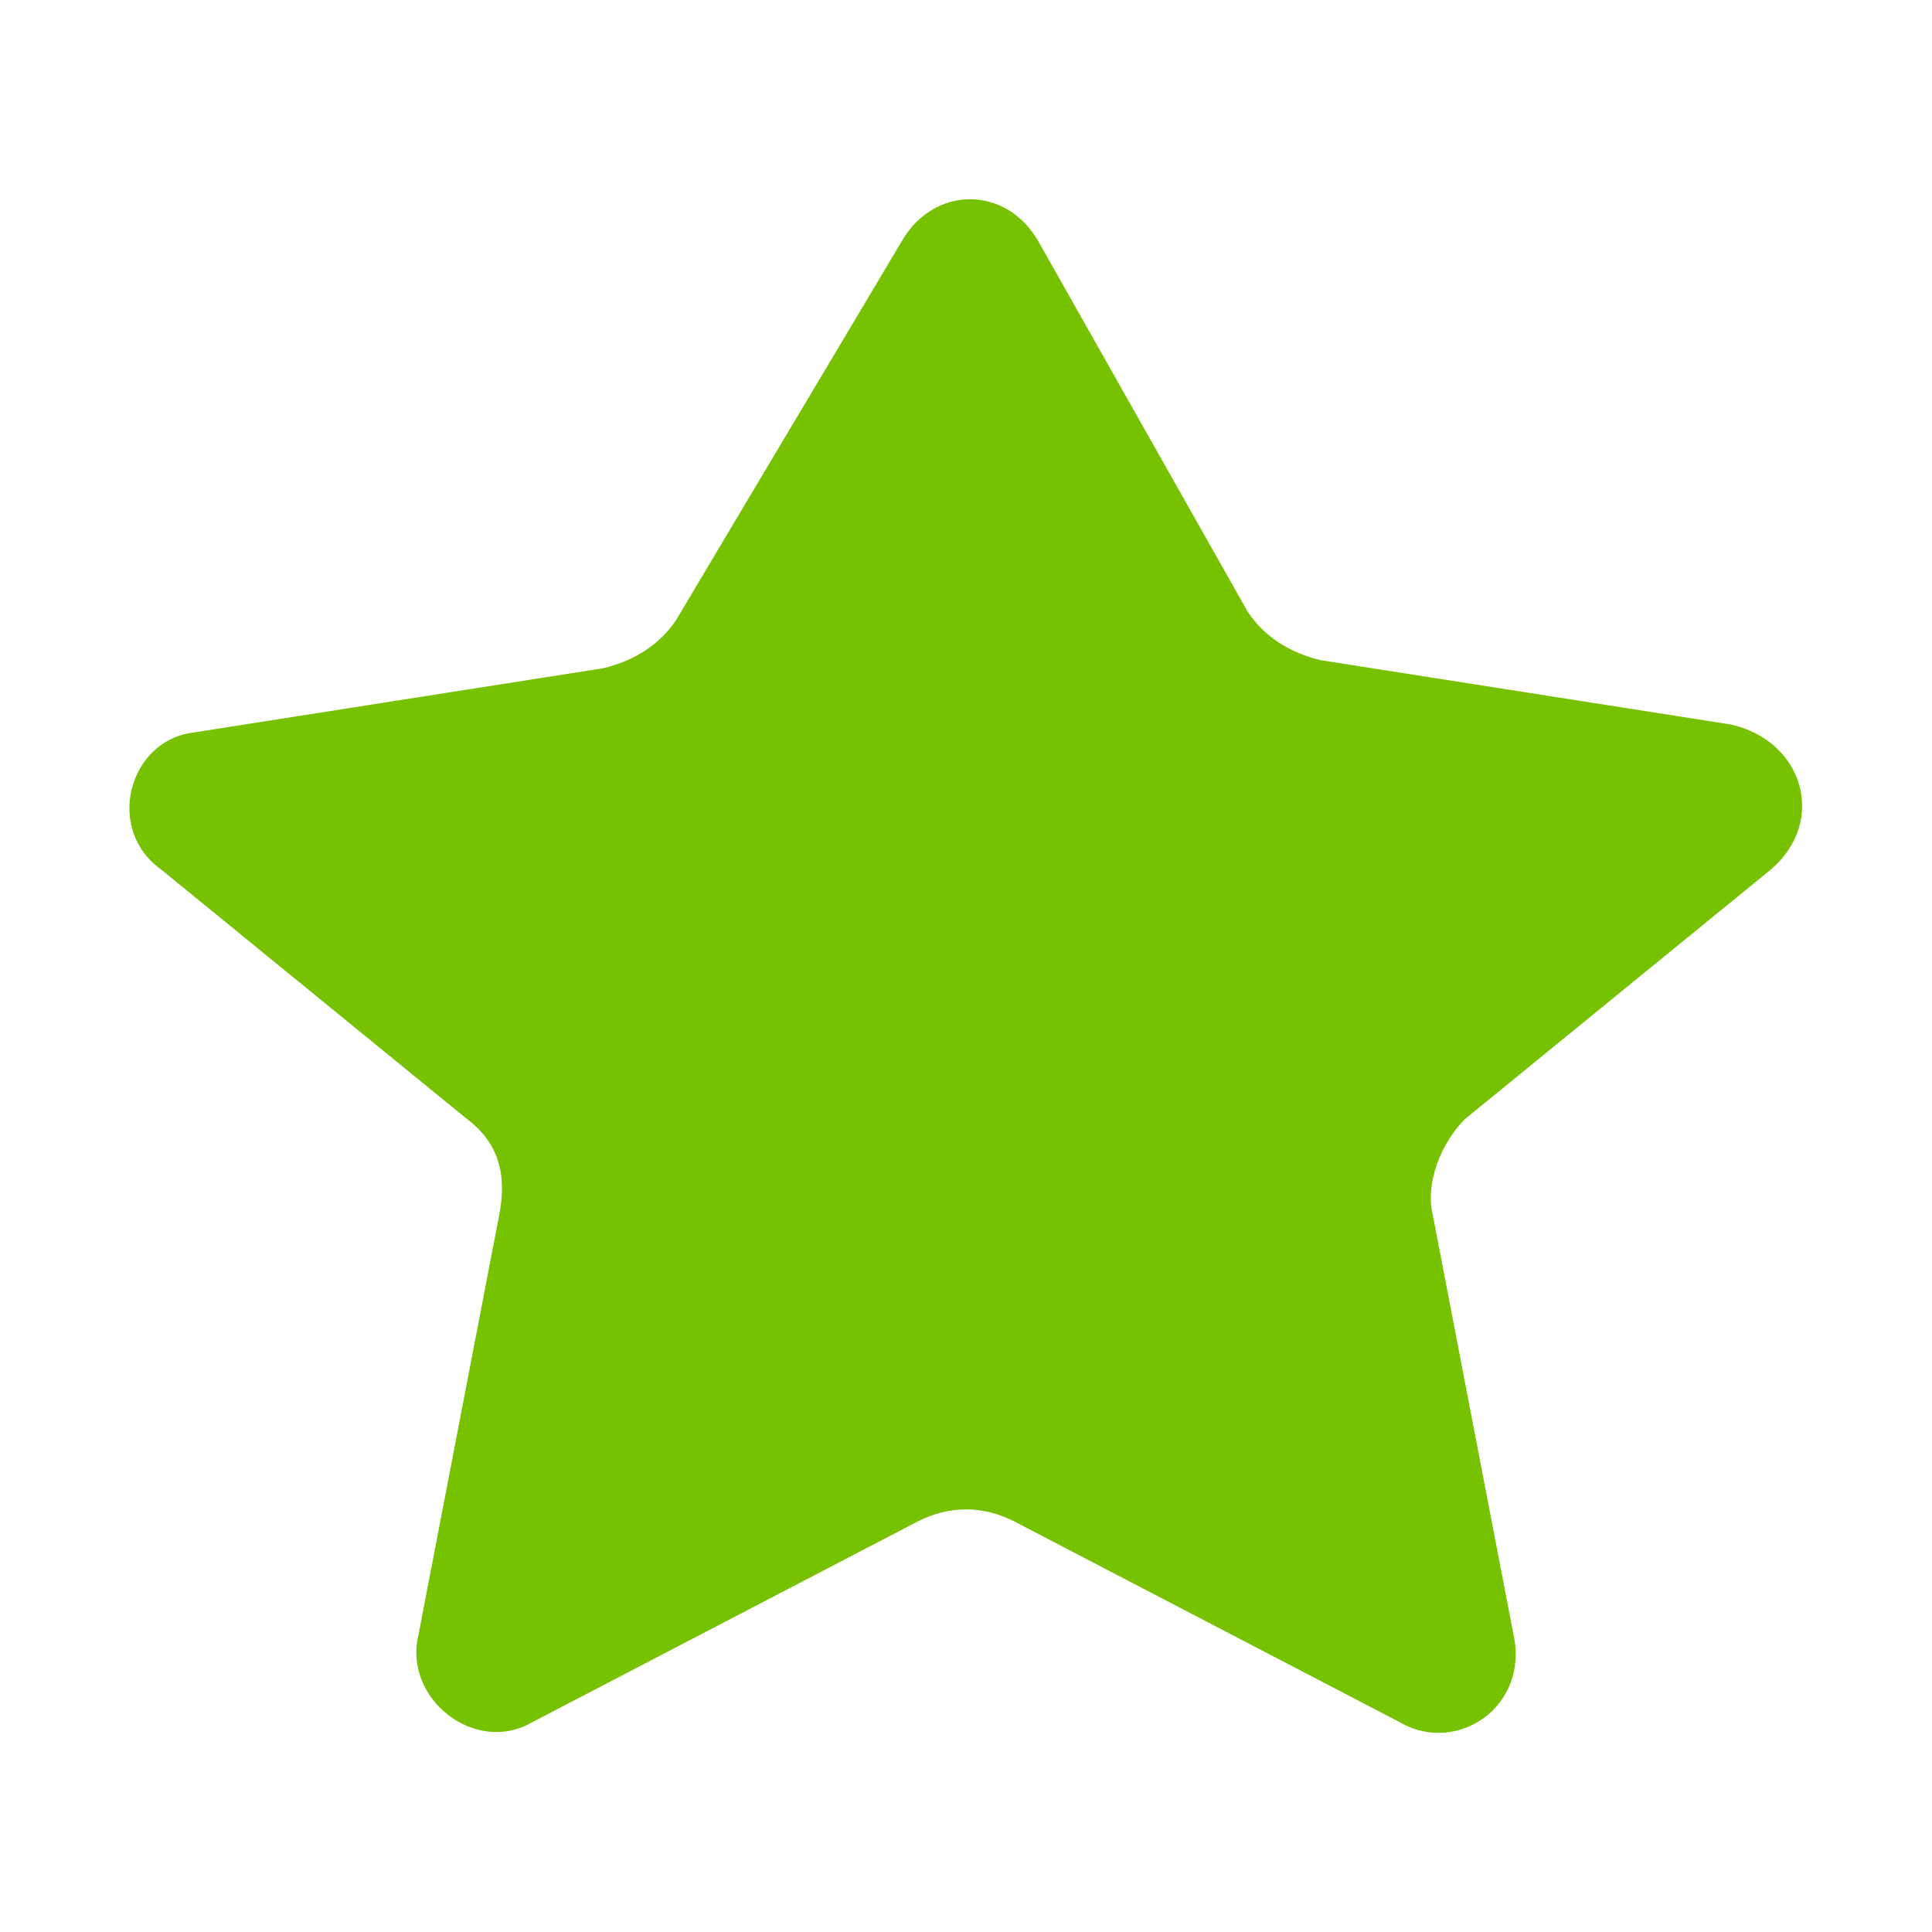
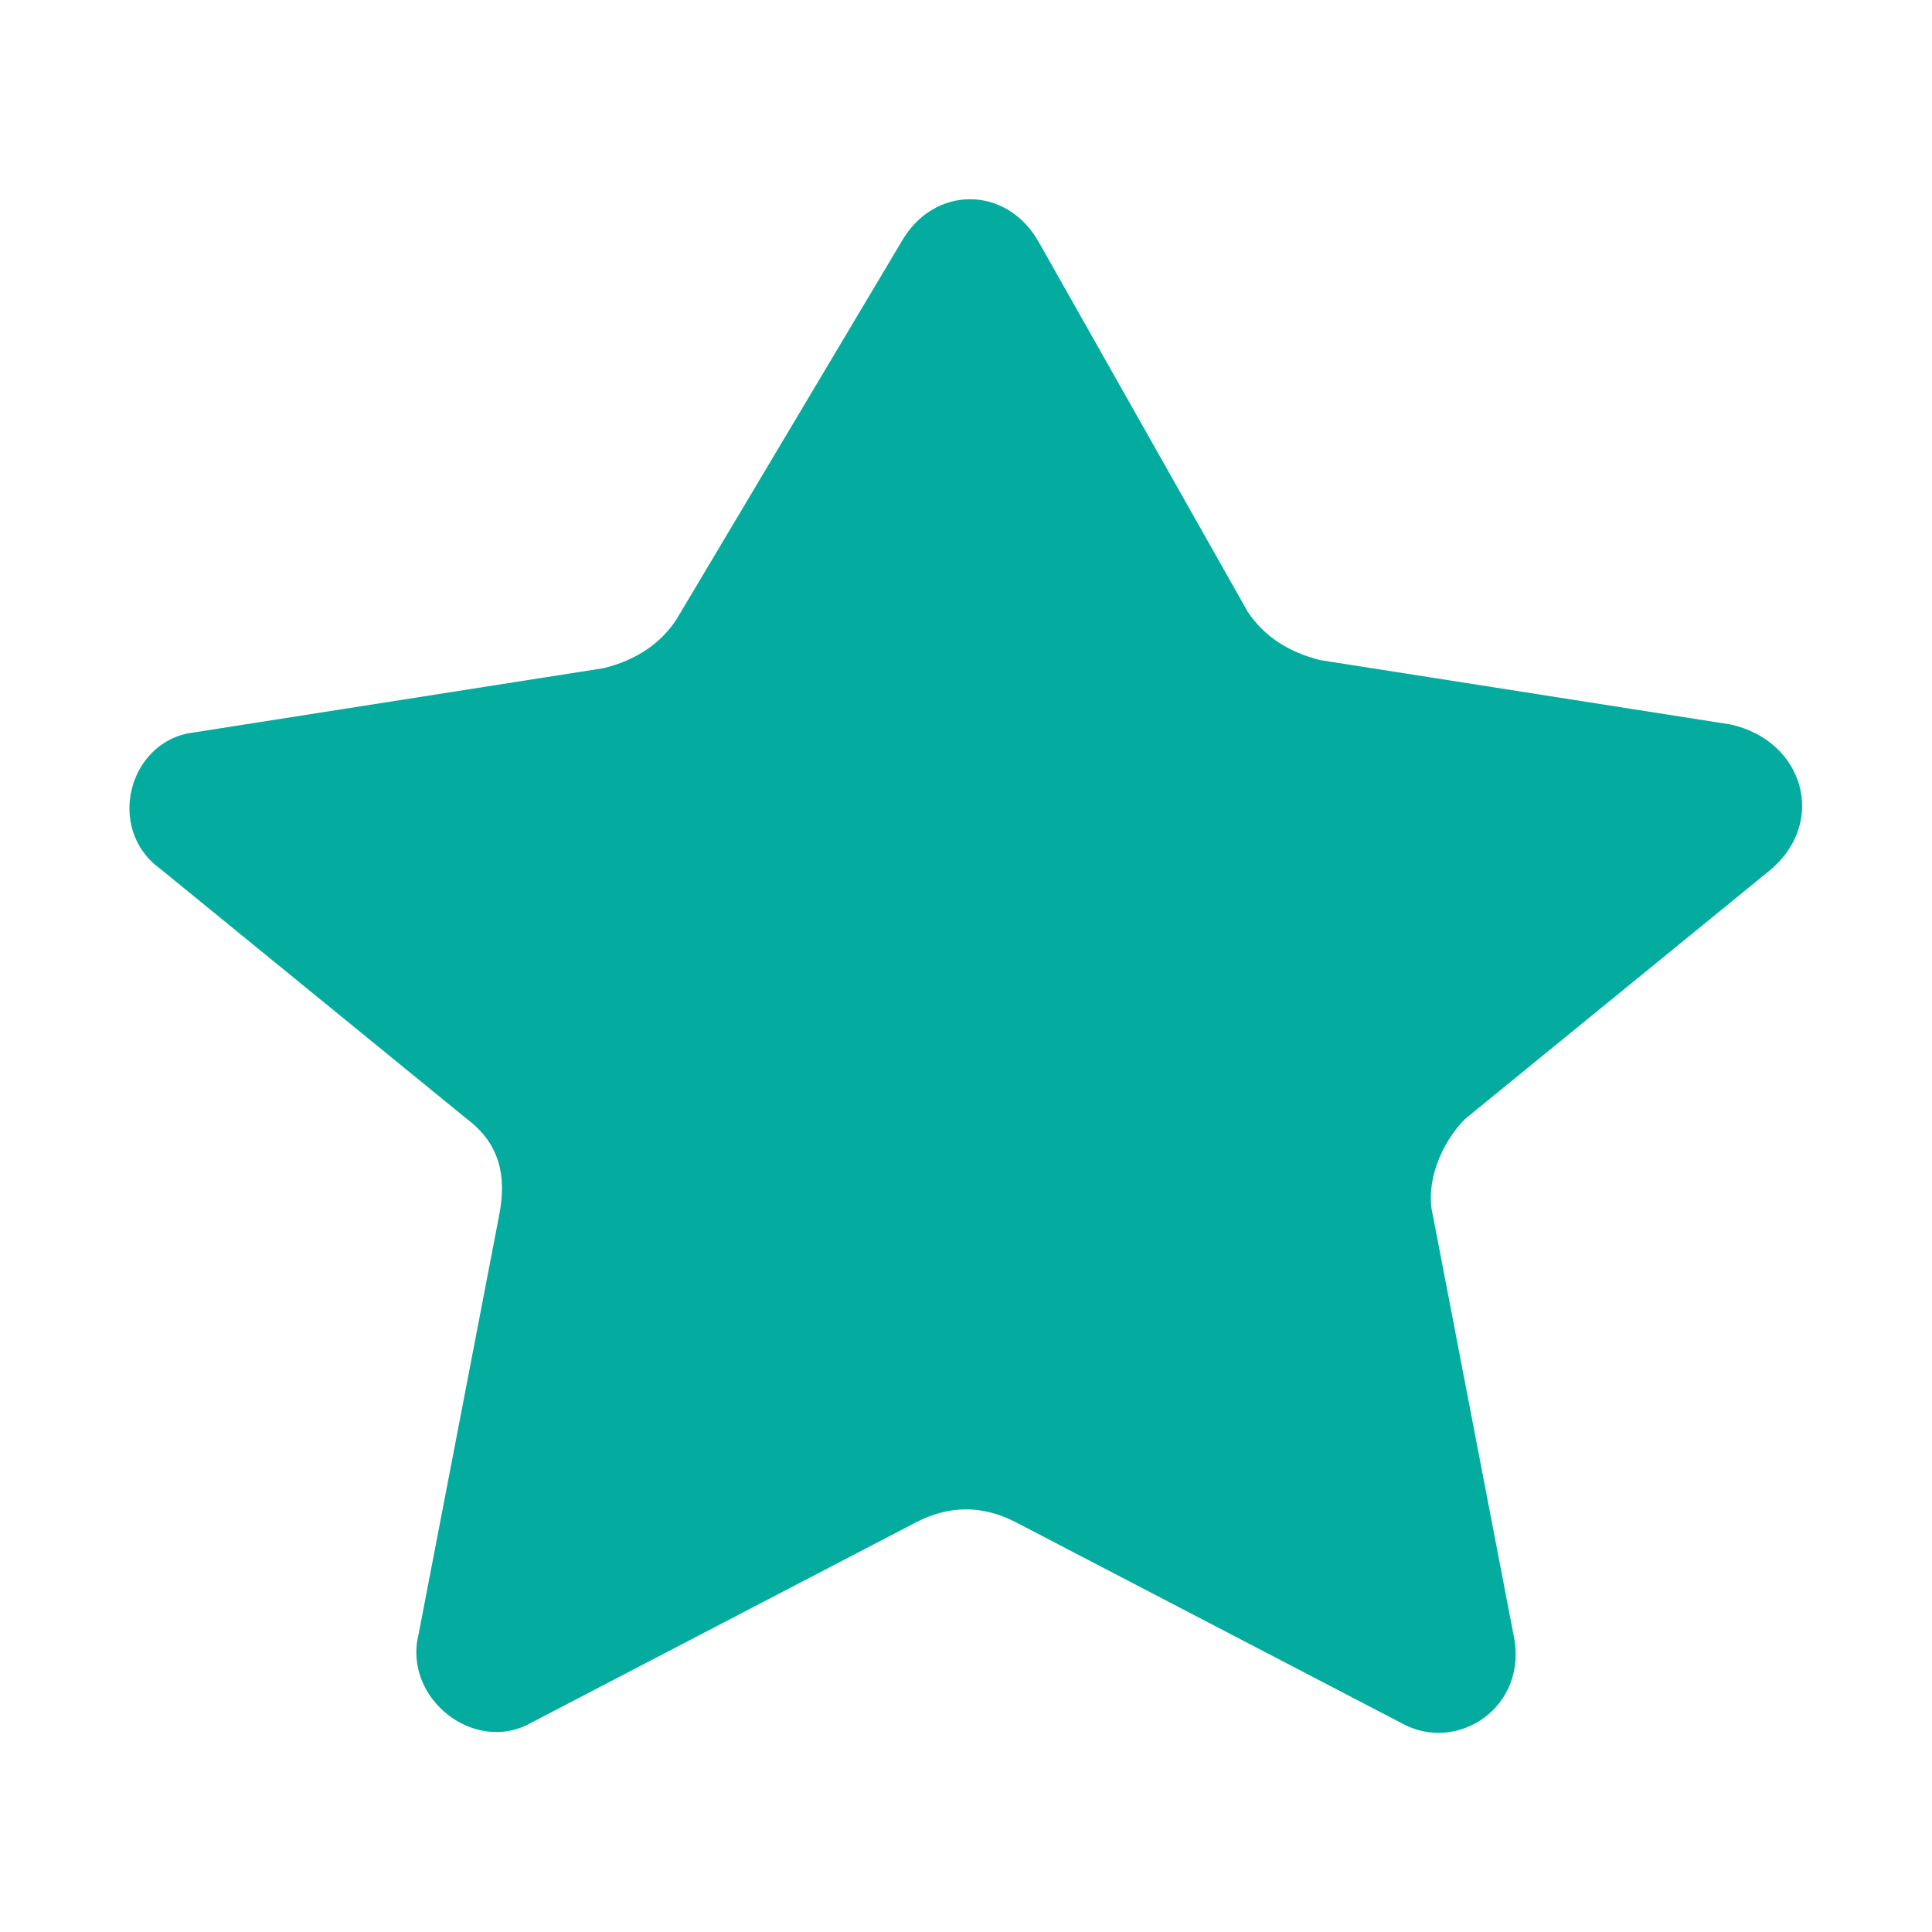
<svg xmlns="http://www.w3.org/2000/svg" version="1.1" id="Слой_1" x="0px" y="0px" viewBox="0 0 24 24" style="enable-background:new 0 0 24 24;" xml:space="preserve">
  <style type="text/css">
- 	.st0{fill:#76C100;}
+ 	.st0{fill:#03ac9f;}
</style>
  <path class="st0" d="M12.9,3c-0.4-0.7-1.3-0.7-1.7,0L8.4,7.7C8.2,8,7.9,8.2,7.5,8.3L2.4,9.1C1.6,9.2,1.3,10.3,2,10.8l3.8,3.1  c0.4,0.3,0.5,0.7,0.4,1.2l-1,5.2c-0.2,0.8,0.7,1.5,1.4,1.1l4.8-2.5c0.4-0.2,0.8-0.2,1.2,0l4.8,2.5c0.7,0.4,1.6-0.2,1.4-1.1l-1-5.2  c-0.1-0.4,0.1-0.9,0.4-1.2l3.8-3.1c0.7-0.6,0.4-1.6-0.5-1.8l-5.1-0.8c-0.4-0.1-0.7-0.3-0.9-0.6L12.9,3z" />
</svg>
